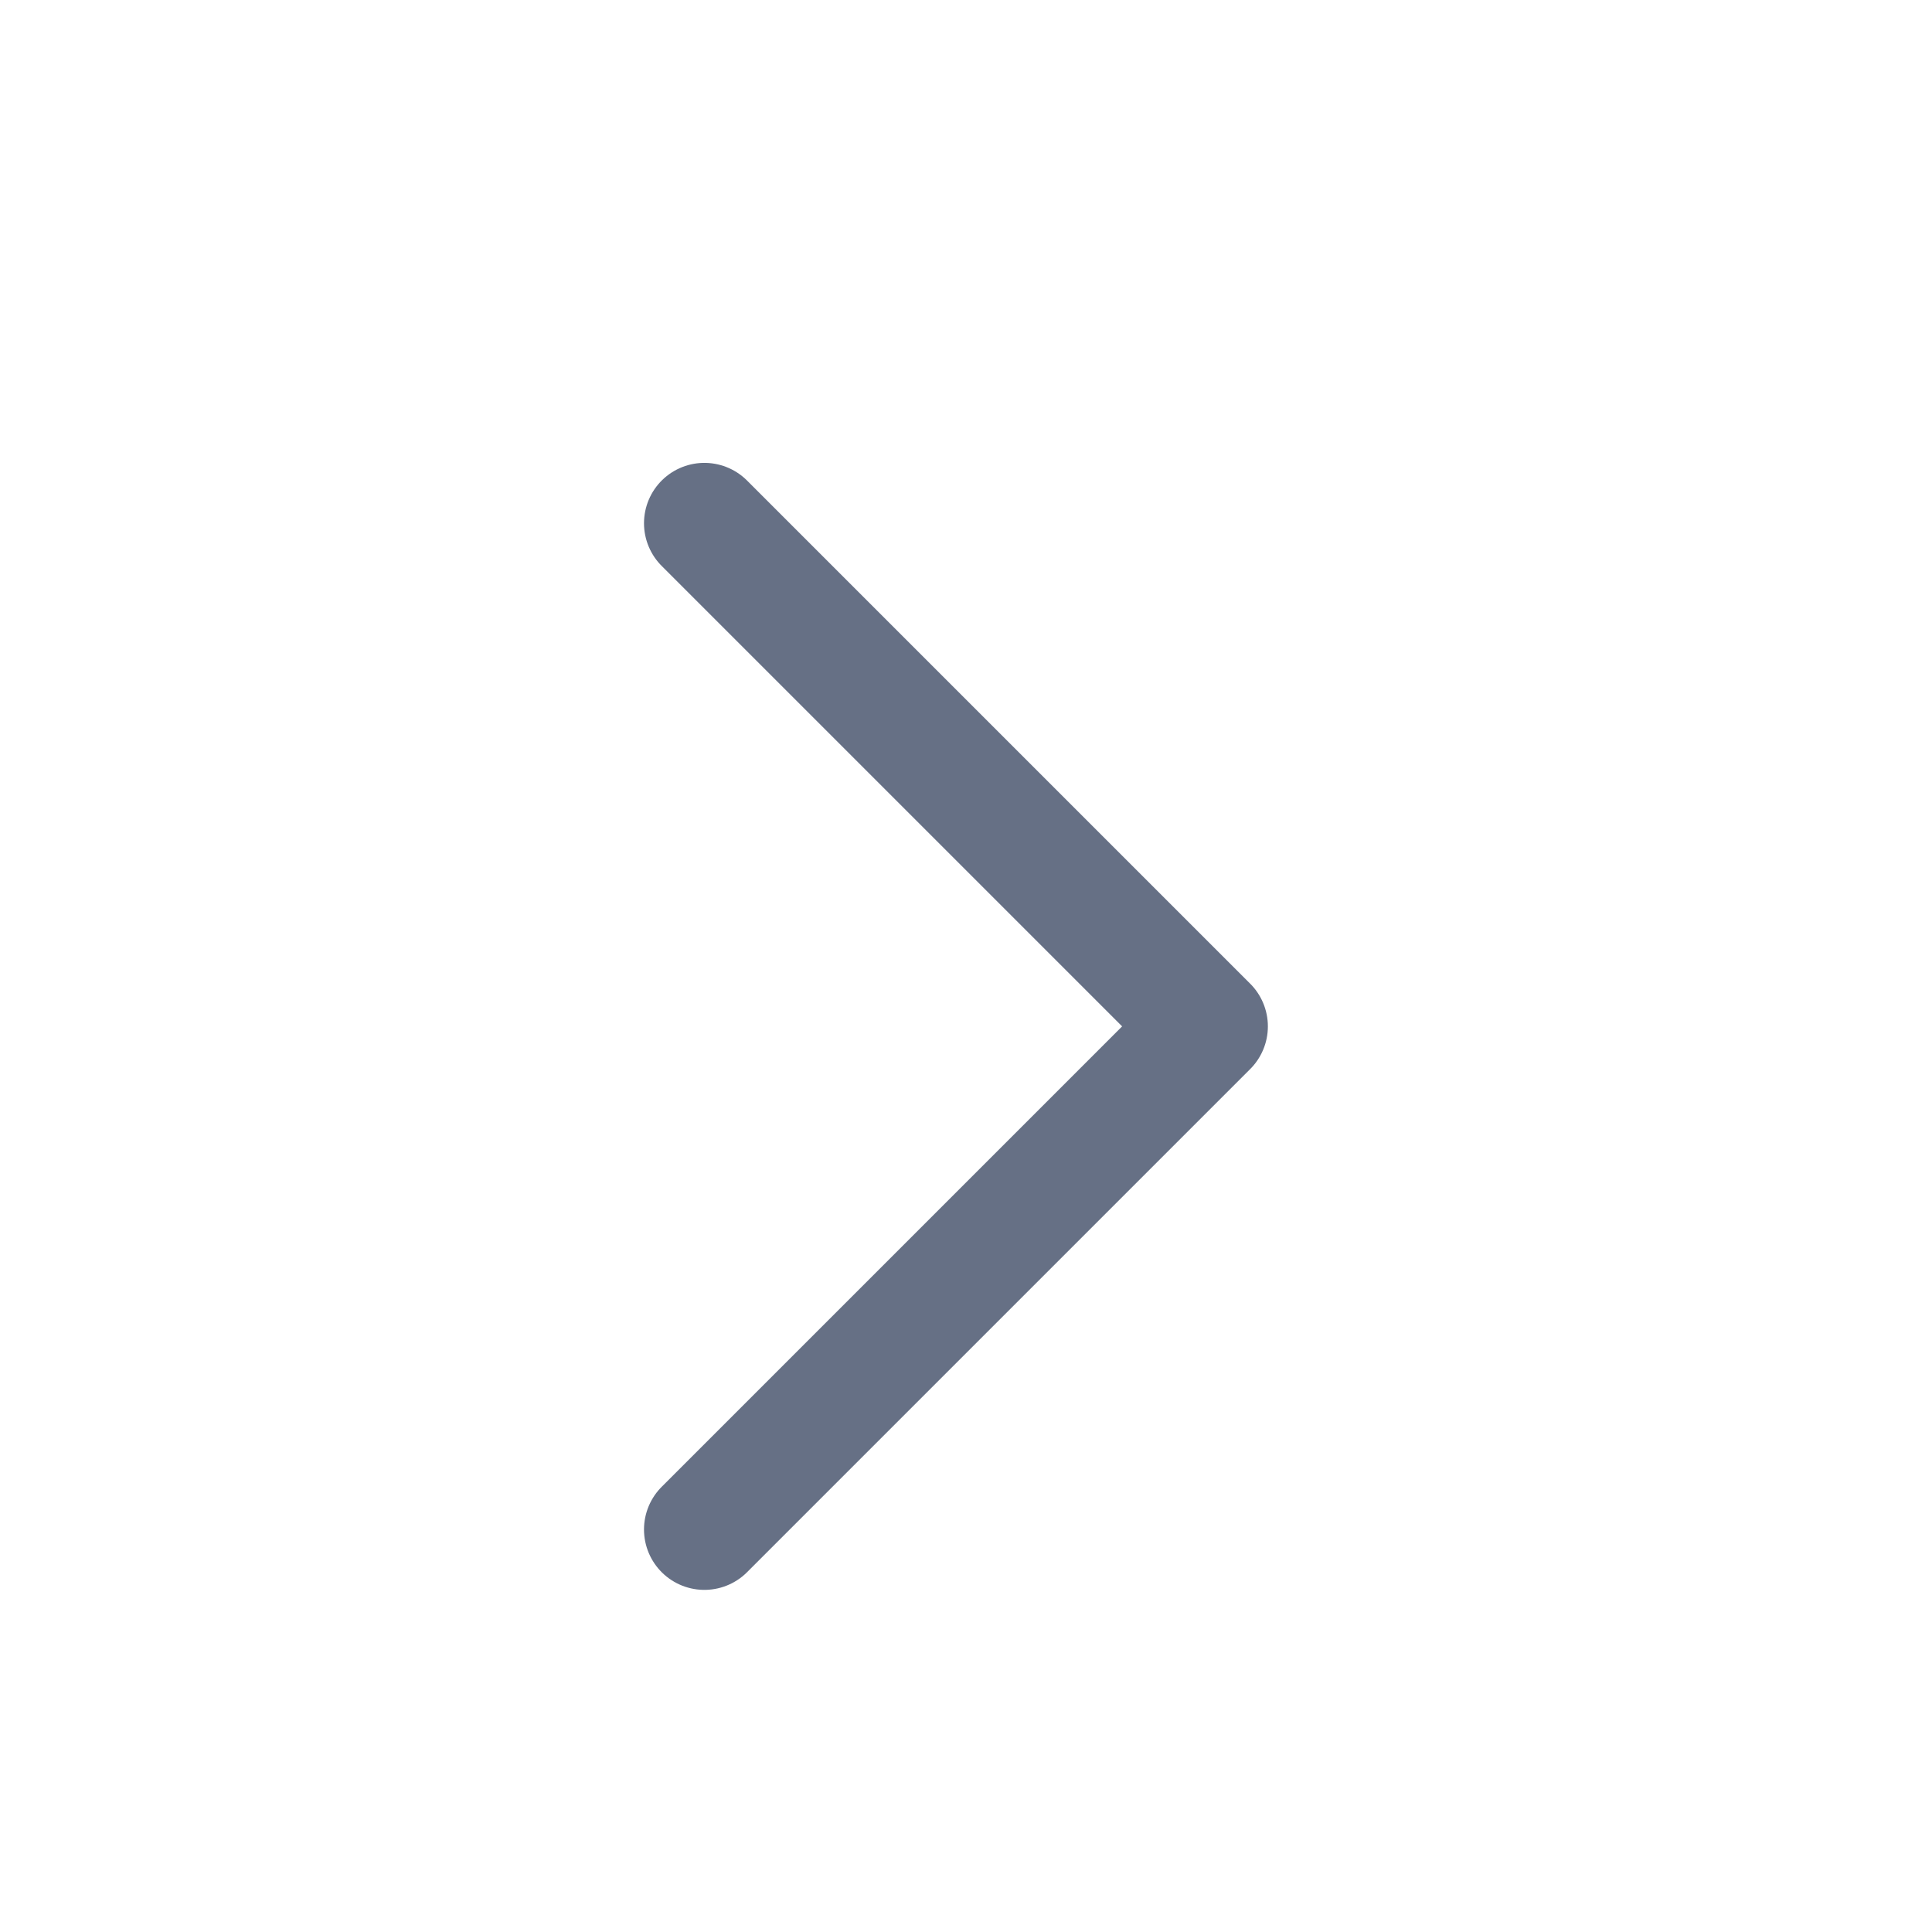
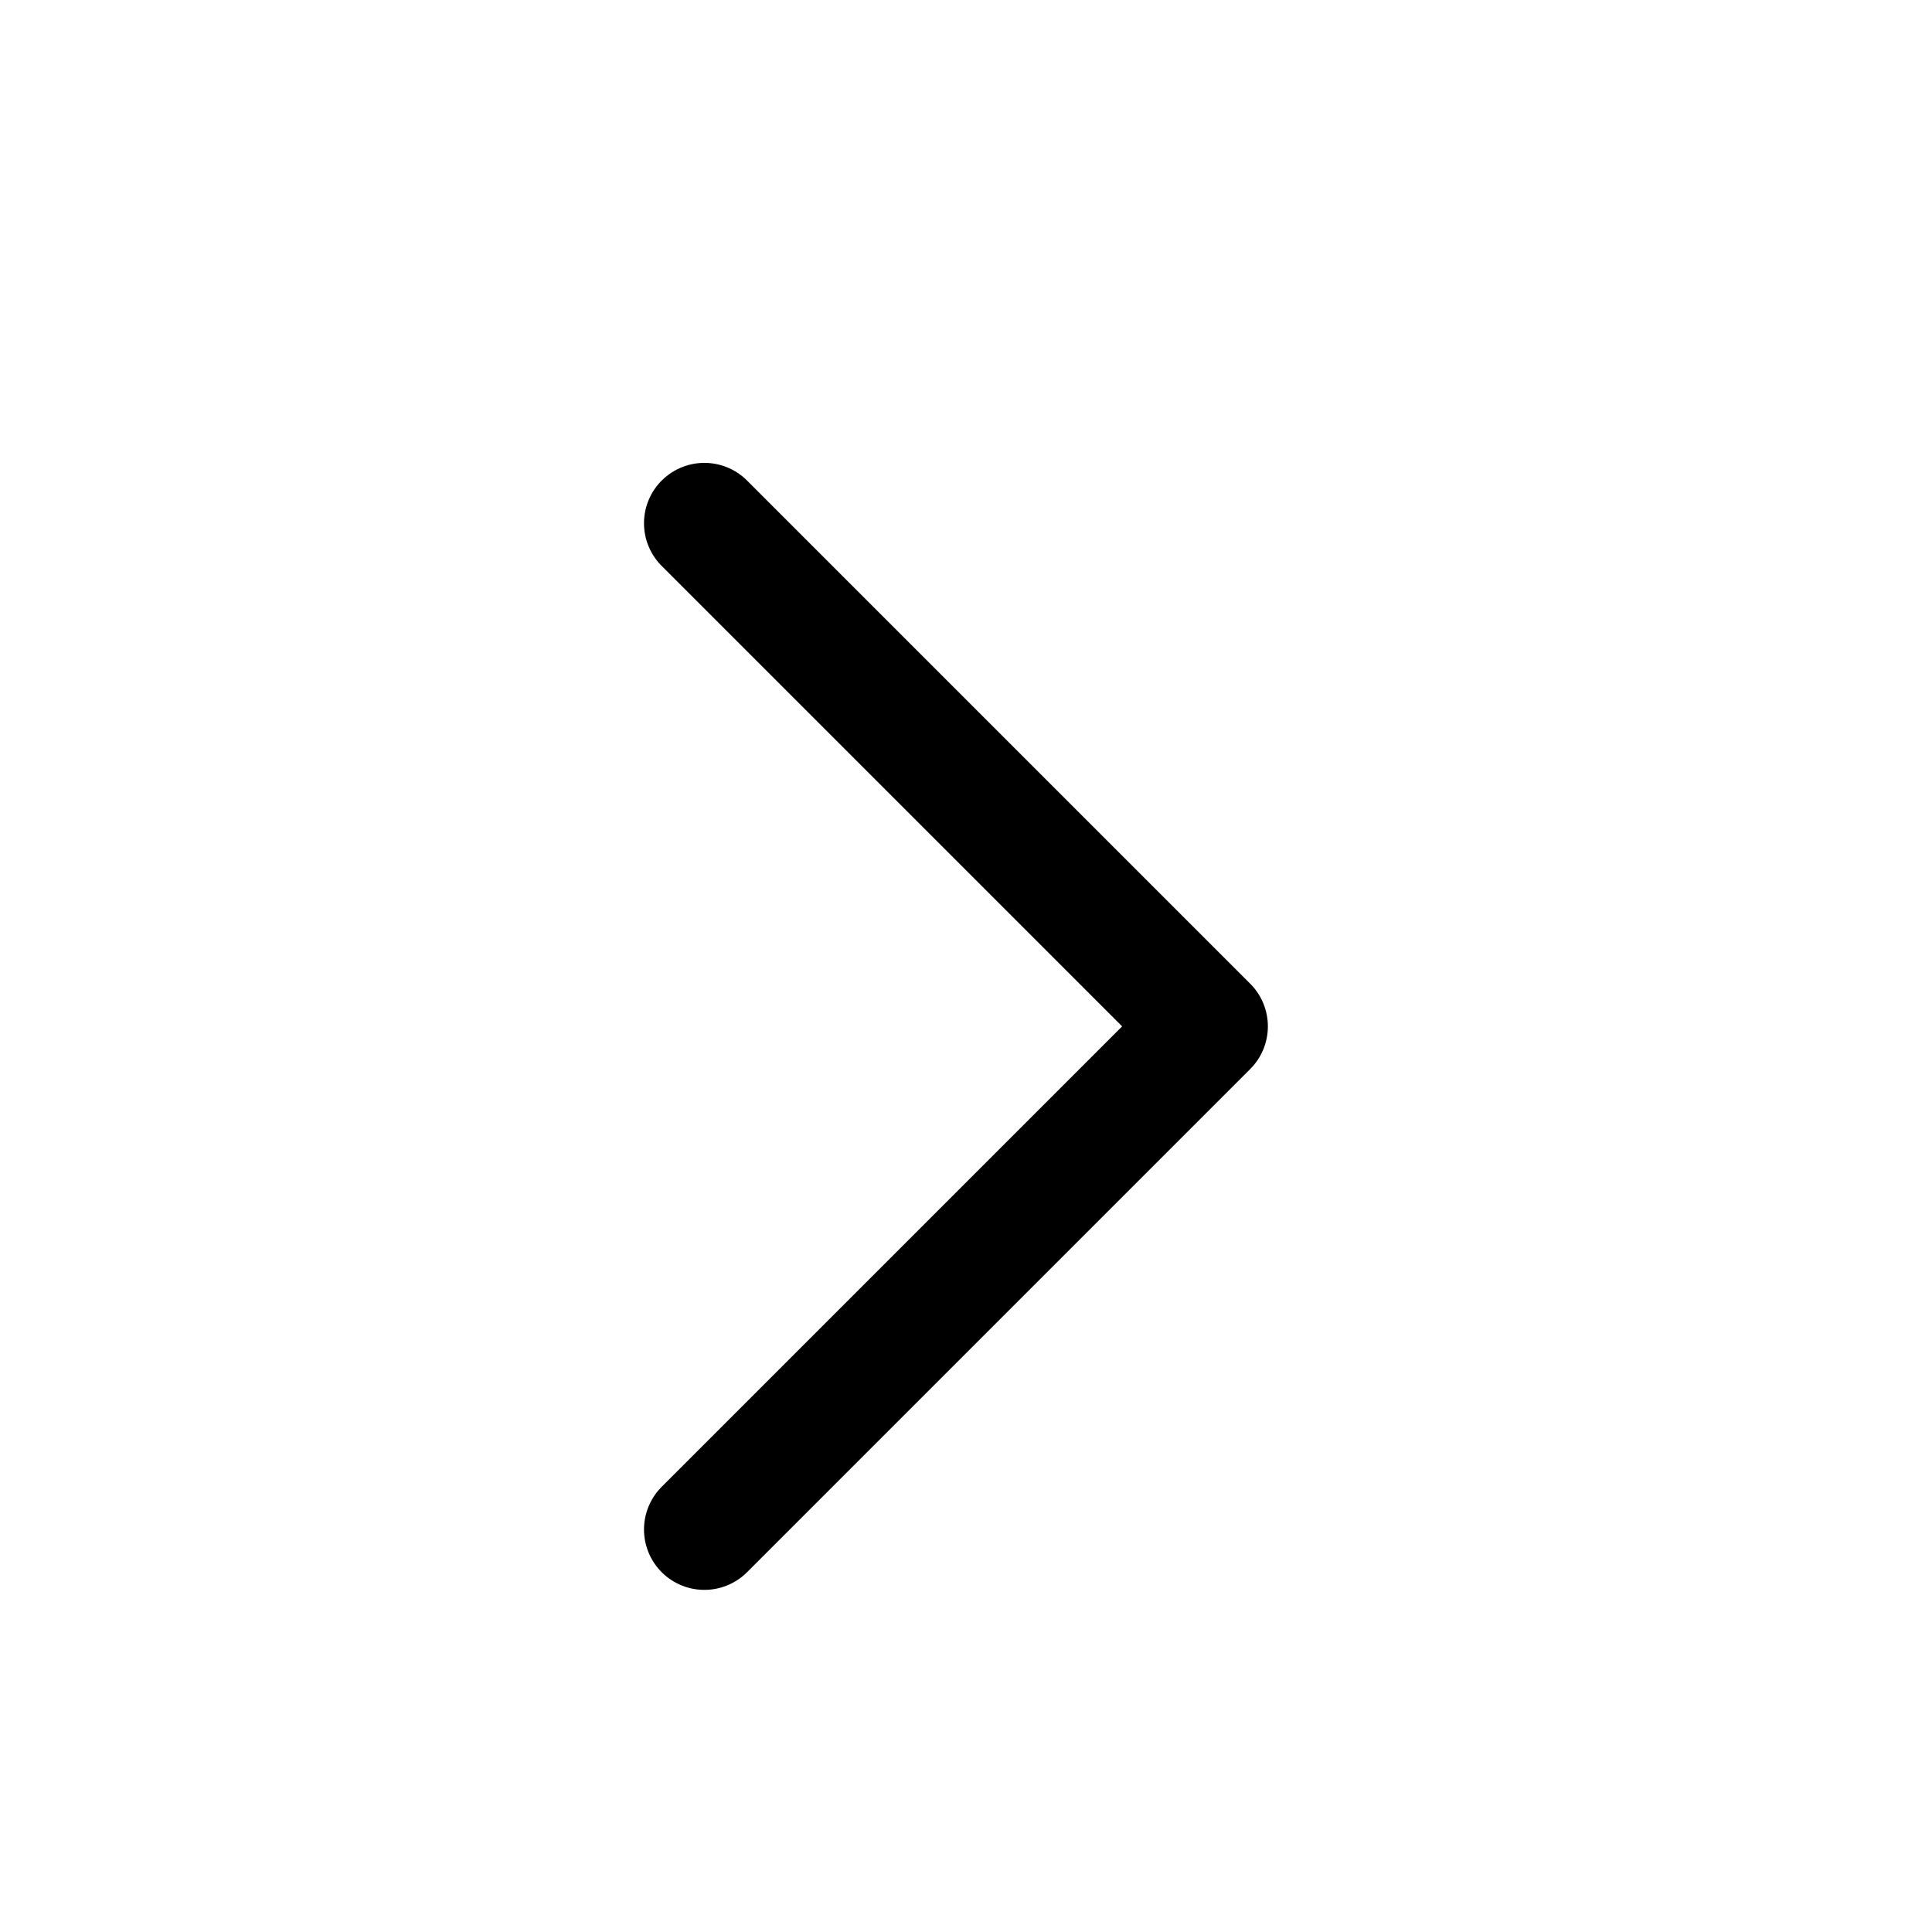
<svg xmlns="http://www.w3.org/2000/svg" width="24" height="24" viewBox="0 0 24 24" fill="none">
-   <path d="M8.75 19L15 12.75L8.75 6.5" stroke="#667085" stroke-width="1.5" stroke-linecap="round" stroke-linejoin="round" />
+   <path d="M8.75 19L15 12.75L8.75 6.5" stroke="currentColor" stroke-width="1.5" stroke-linecap="round" stroke-linejoin="round" />
</svg>
